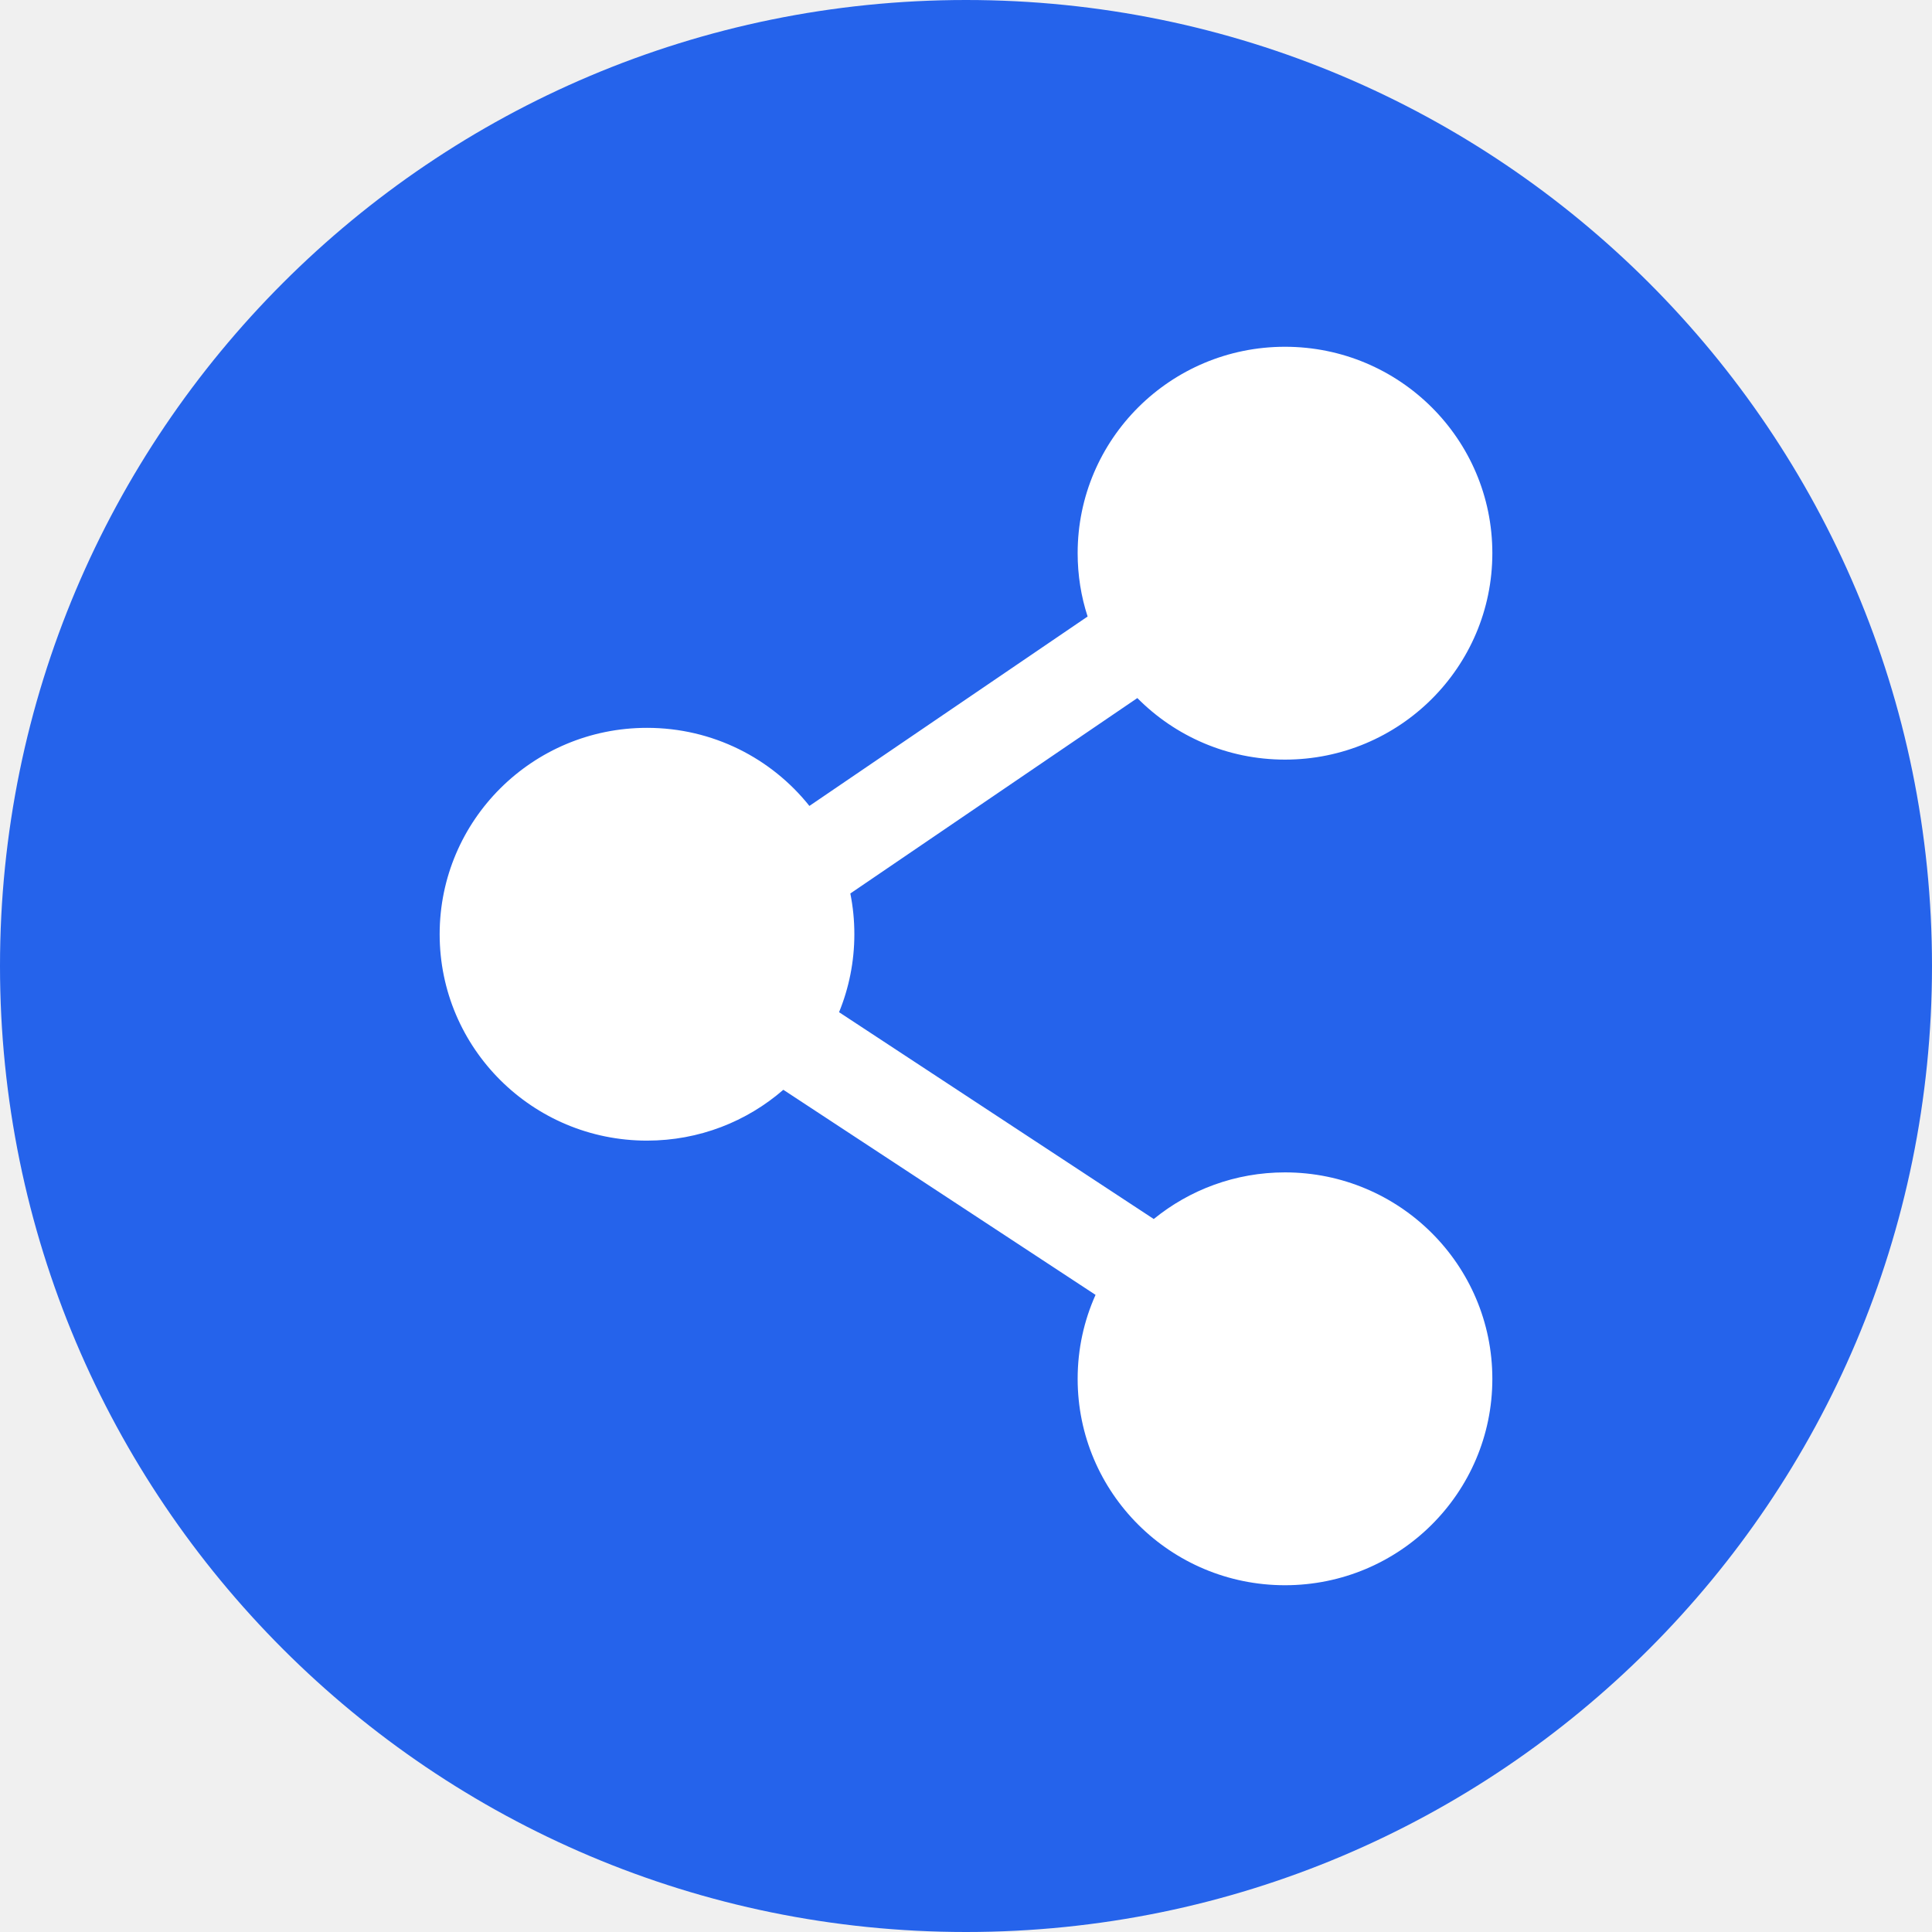
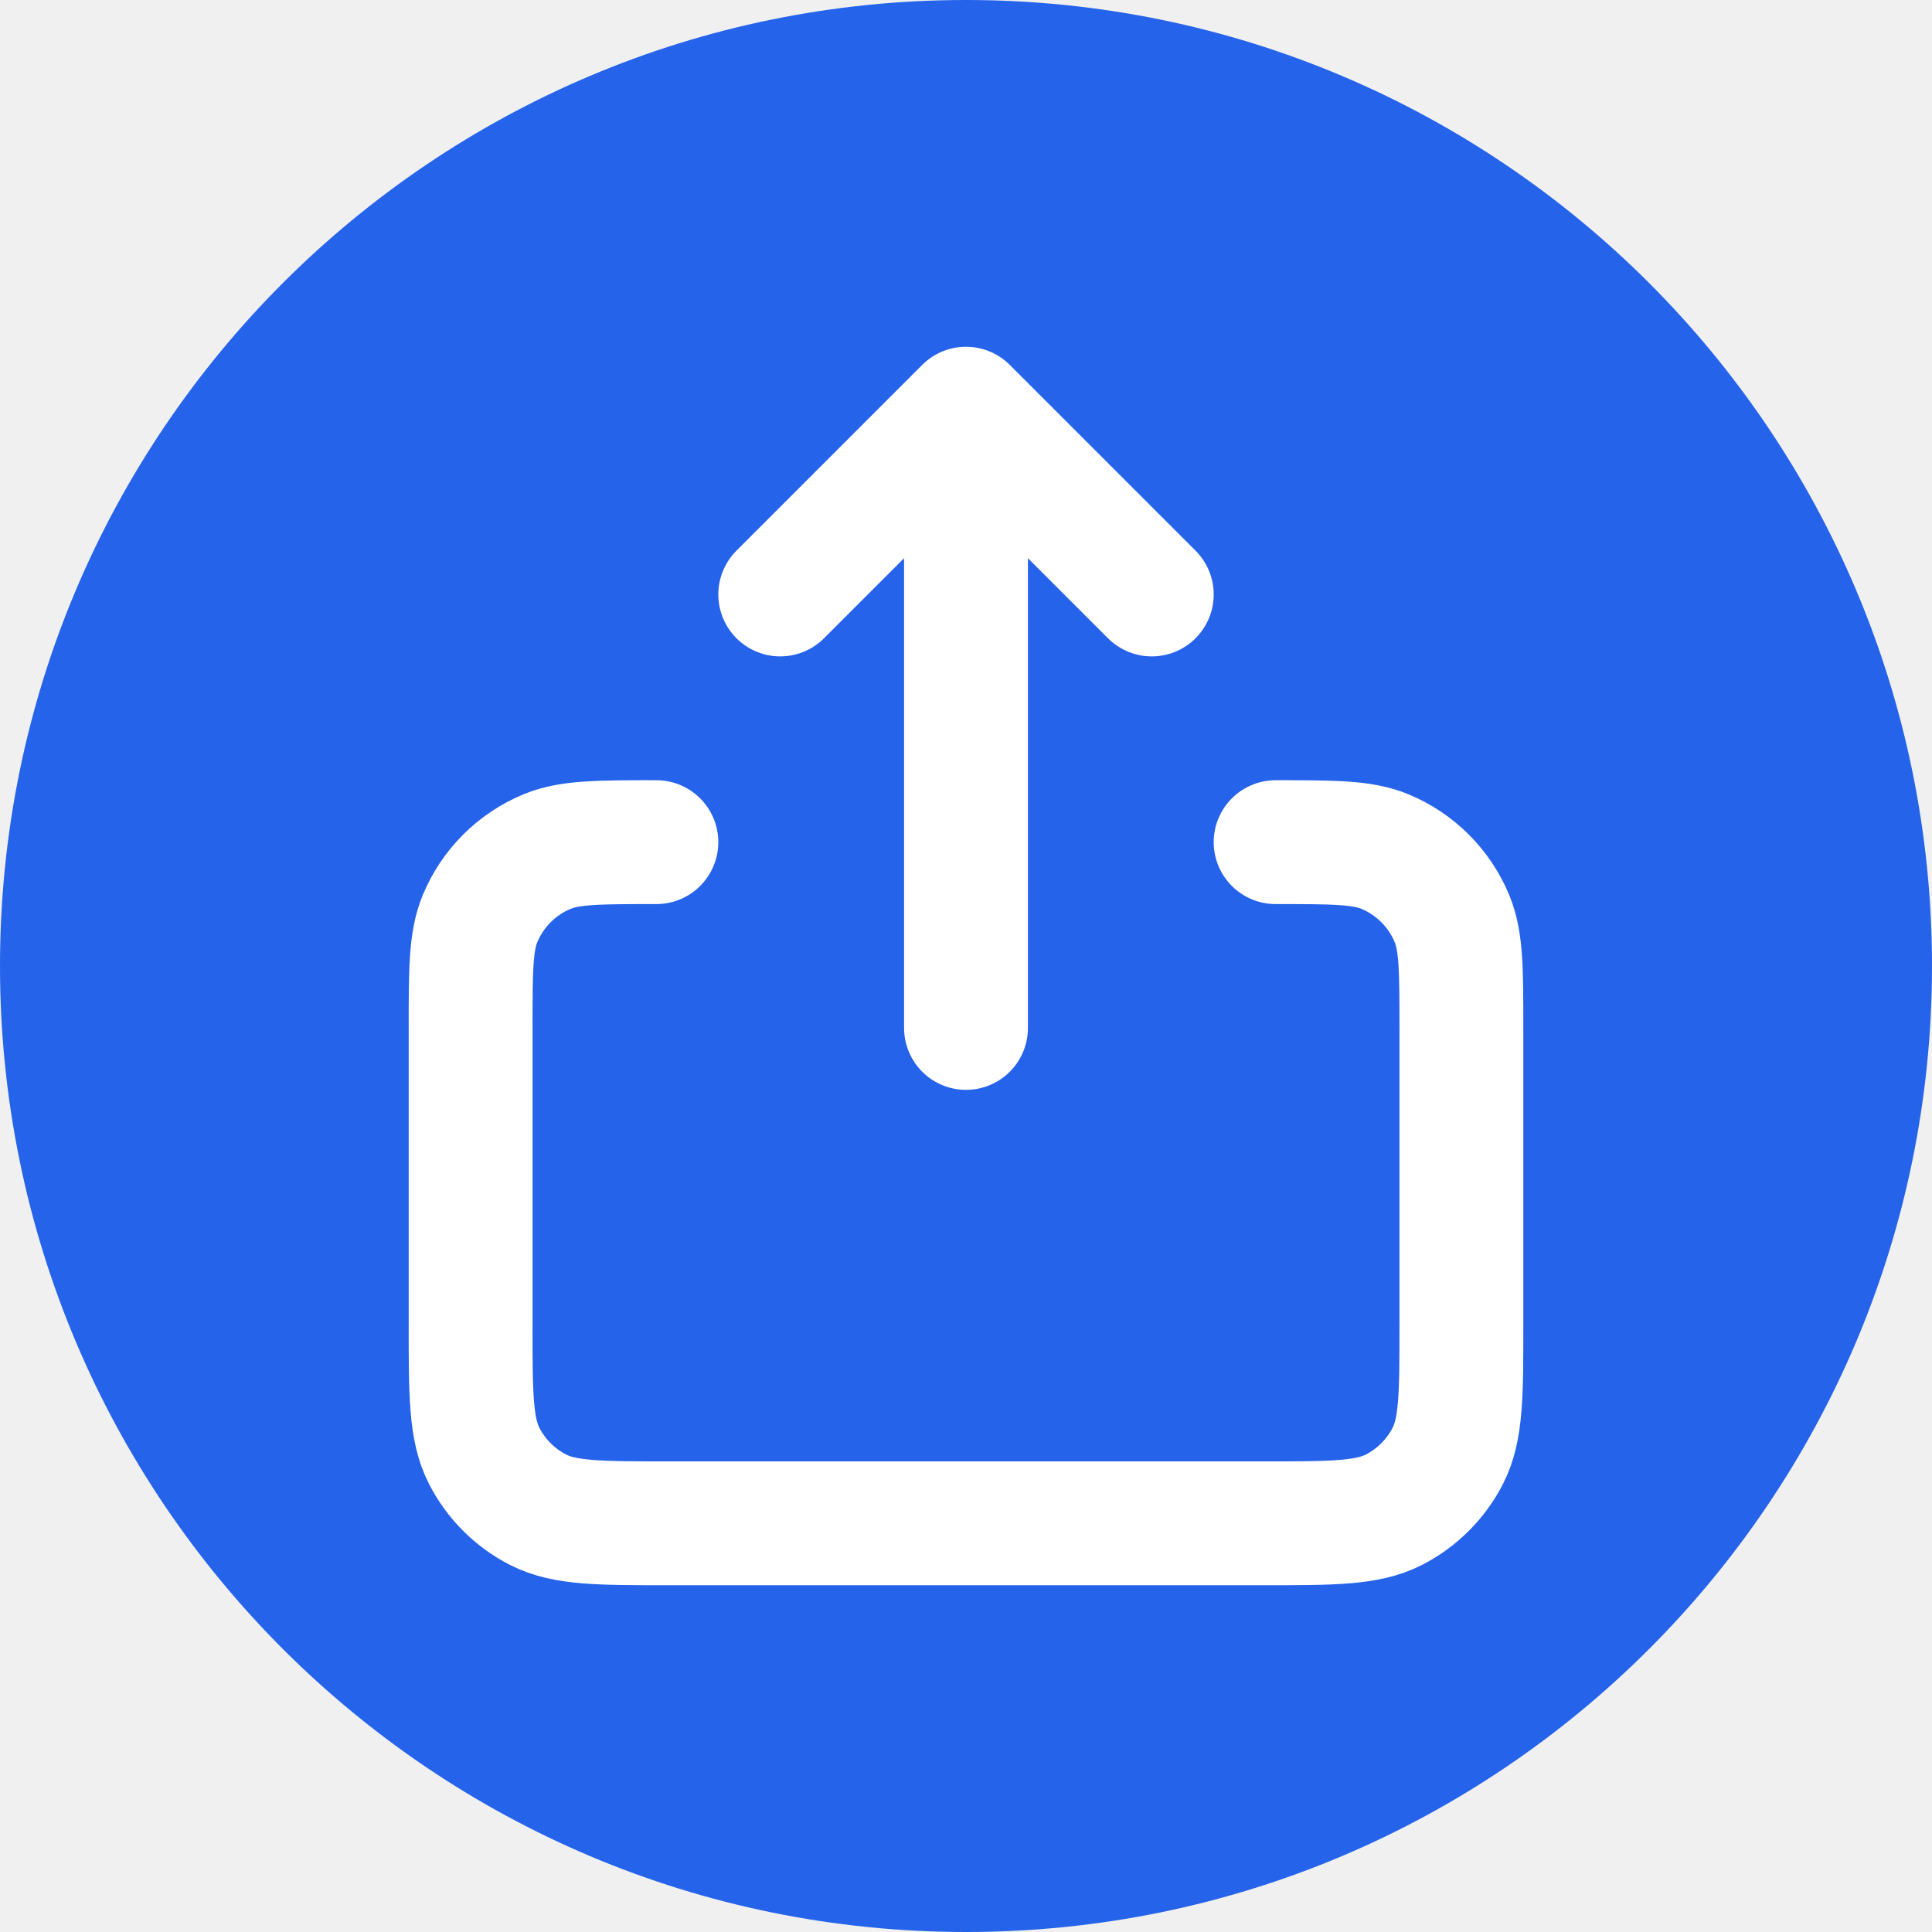
<svg xmlns="http://www.w3.org/2000/svg" width="800px" height="800px" viewBox="-3.6 -3.6 31.20 31.20" fill="none">
  <g id="SVGRepo_bgCarrier" stroke-width="0">
    <rect x="-3.6" y="-3.6" width="31.20" height="31.20" rx="15.6" fill="#2563eb" strokewidth="0" />
  </g>
  <g id="SVGRepo_tracerCarrier" stroke-linecap="round" stroke-linejoin="round" />
  <g id="SVGRepo_iconCarrier">
-     <path fill-rule="evenodd" clip-rule="evenodd" d="M13.803 5.333C13.803 3.492 15.302 2 17.151 2C19.001 2 20.5 3.492 20.5 5.333C20.5 7.174 19.001 8.667 17.151 8.667C16.218 8.667 15.374 8.286 14.767 7.673L10.132 10.829C10.175 11.043 10.197 11.262 10.197 11.487C10.197 11.932 10.109 12.358 9.95 12.746L15.032 16.086C15.609 15.616 16.347 15.333 17.151 15.333C19.001 15.333 20.5 16.826 20.5 18.667C20.5 20.508 19.001 22 17.151 22C15.302 22 13.803 20.508 13.803 18.667C13.803 18.184 13.906 17.726 14.092 17.311L9.05 13.999C8.462 14.51 7.692 14.82 6.848 14.82C4.999 14.82 3.5 13.328 3.5 11.487C3.5 9.646 4.999 8.154 6.848 8.154C7.912 8.154 8.859 8.647 9.471 9.415L13.964 6.356C13.859 6.034 13.803 5.69 13.803 5.333Z" fill="#ffffff" />
+     <g id="Communication / Share_iOS_Export">
+       <path id="Vector" d="M9 6L12 3M12 3L15 6M12 3V13M7 10C6.068 10 5.602 10 5.235 10.152C4.745 10.355 4.355 10.745 4.152 11.235C4 11.602 4 12.068 4 13V17.8C4 18.92 4 19.48 4.218 19.908C4.41 20.284 4.715 20.59 5.092 20.782C5.519 21 6.079 21 7.197 21H16.804C17.922 21 18.48 21 18.908 20.782C19.284 20.59 19.59 20.284 19.782 19.908C20 19.48 20 18.921 20 17.803V13C20 12.068 20 11.602 19.848 11.235C19.645 10.745 19.255 10.355 18.765 10.152C18.398 10 17.932 10 17 10" stroke="#ffffff" stroke-width="2" stroke-linecap="round" stroke-linejoin="round" />
+     </g>
  </g>
</svg>
